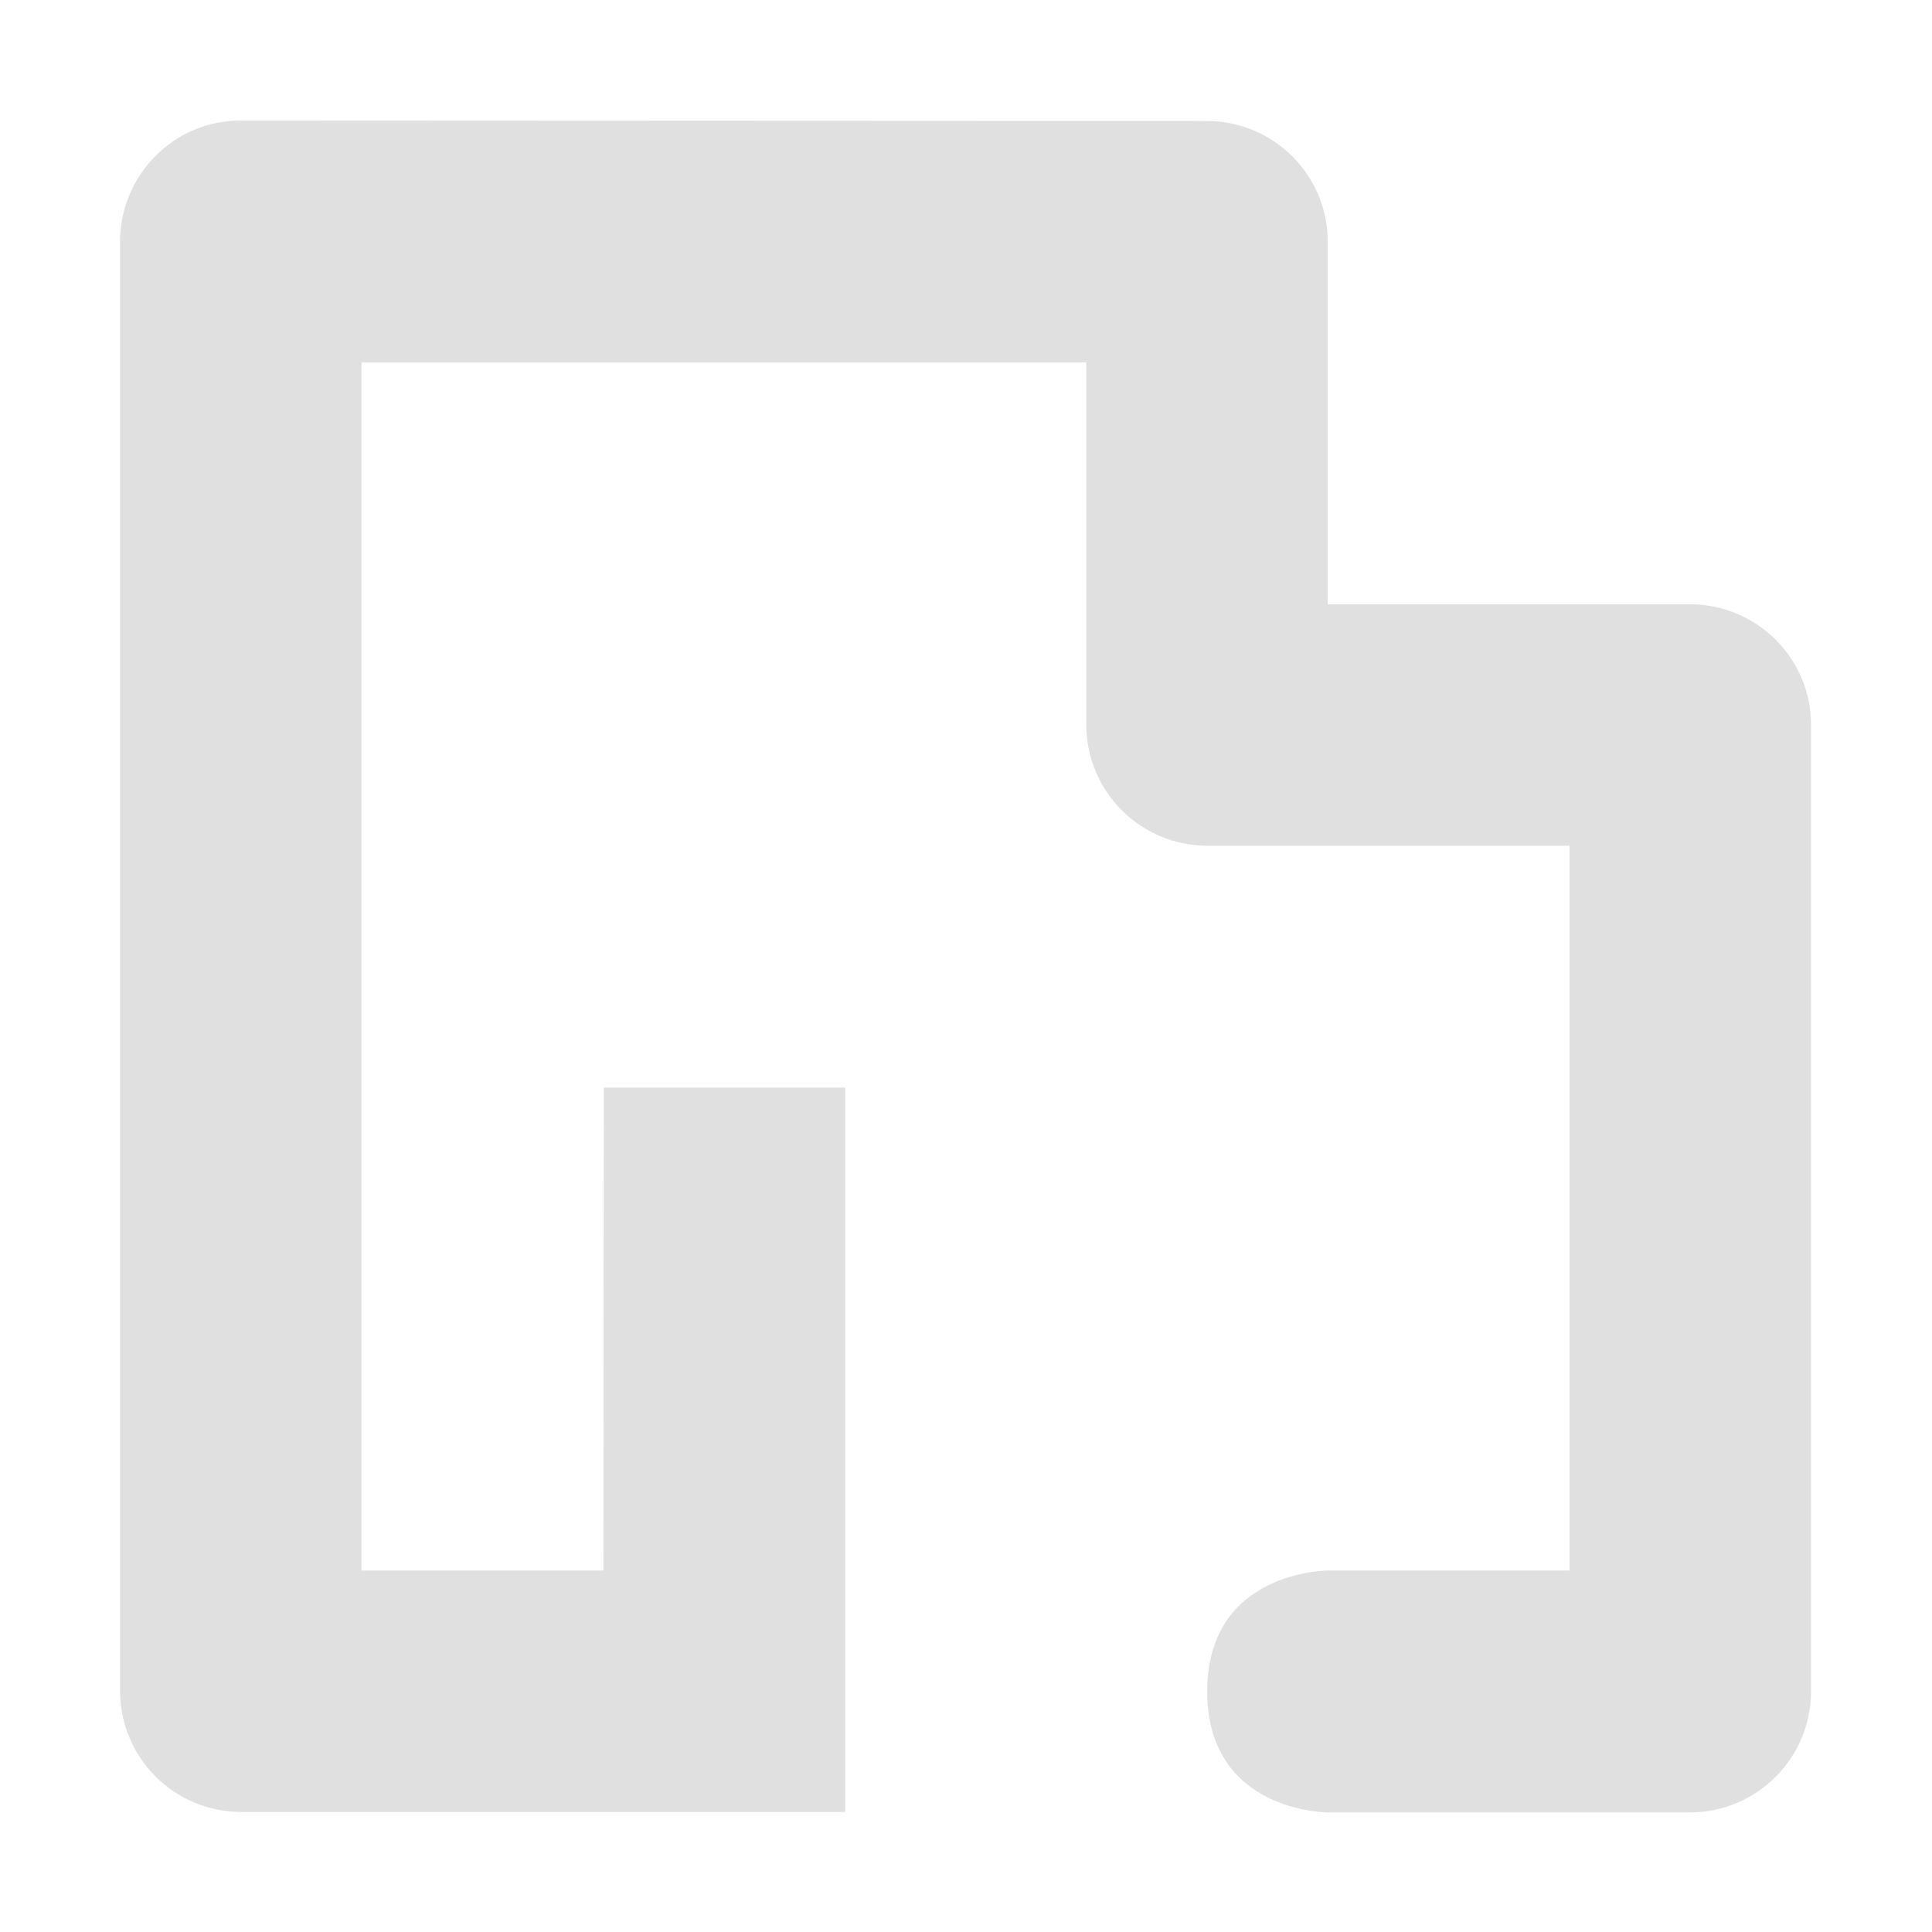
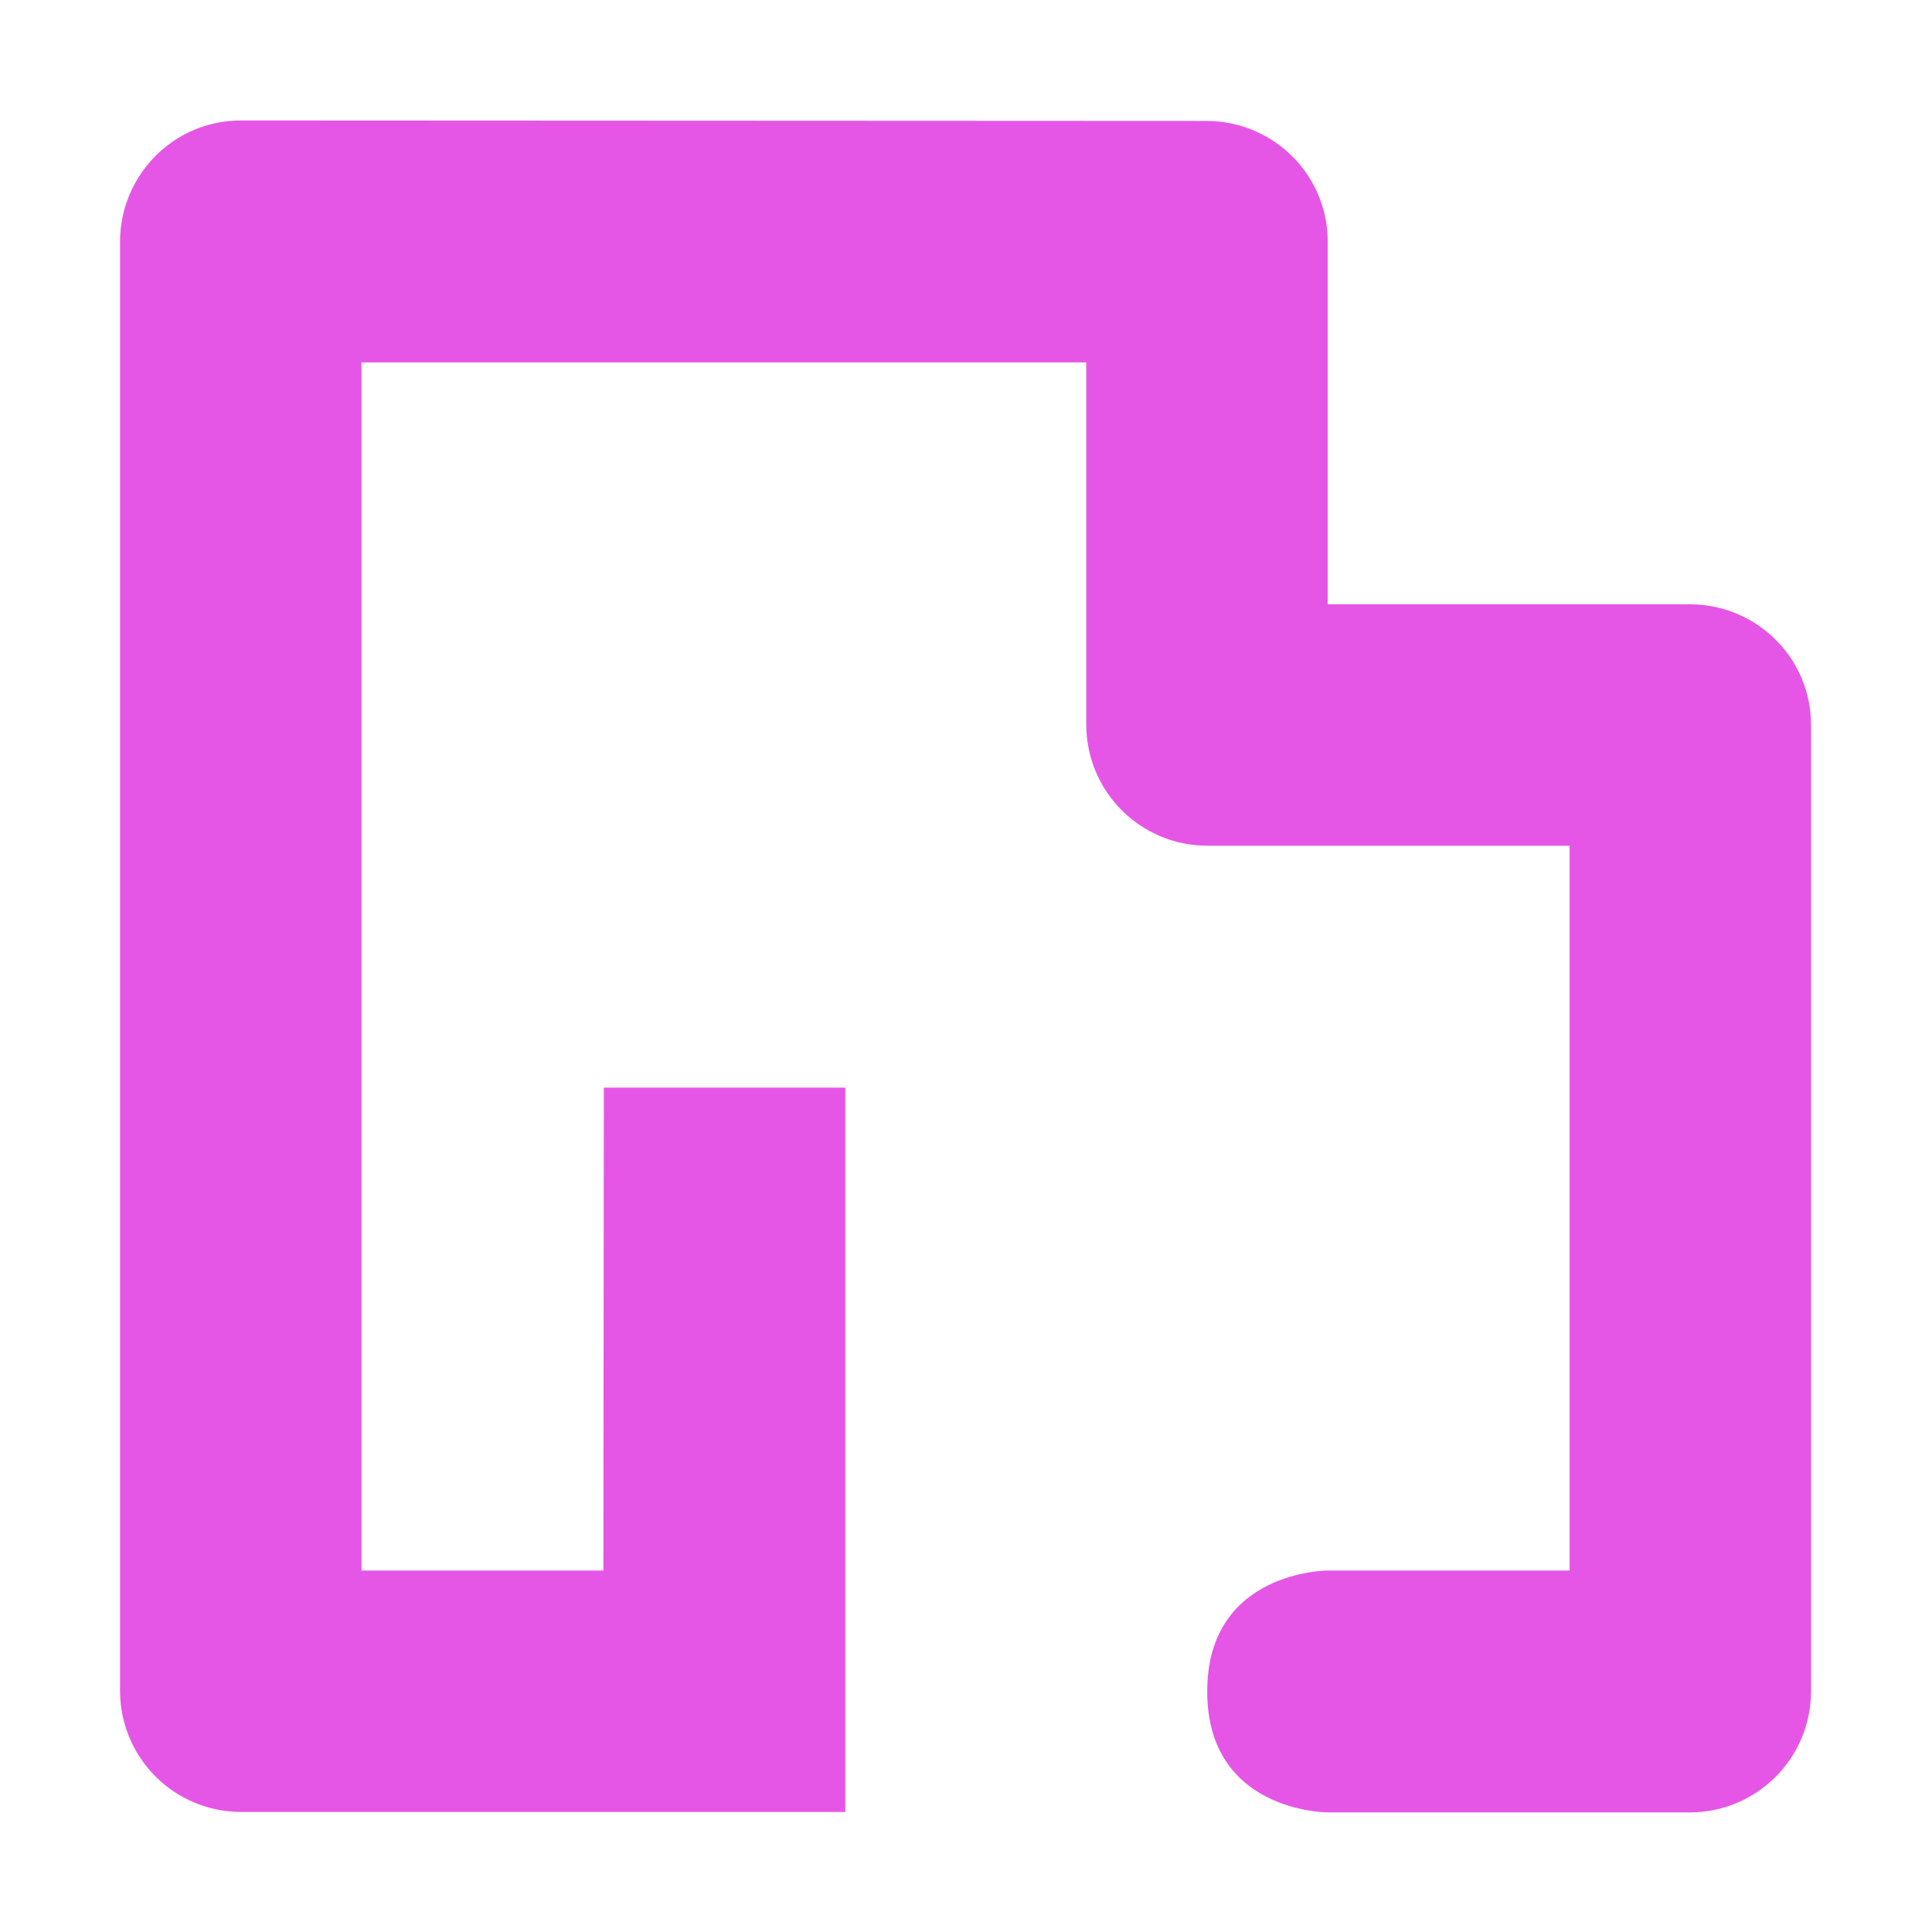
<svg xmlns="http://www.w3.org/2000/svg" height="16" viewBox="0 0 4.233 4.233" width="16">
-   <path d="m.529.264c-.147-.001-.266.119-.266.266v3.176c.001.146.119.264.266.264h.793l.53-0v-1.587h-.529l-.001 1.058h-.53v-2.647h1.588v.795c.001.146.119.264.266.264h.793v1.588h-.53s-.264 0-.264.265.264.265.264.265h.795c.145-.001.263-.118.264-.264v-2.117c.001-.146-.117-.265-.264-.266h-.795v-.793c.001-.146-.117-.265-.264-.266z" fill="#e0e0e0" stroke-linecap="square" stroke-linejoin="round" />
+   <path d="m.529.264c-.147-.001-.266.119-.266.266v3.176c.001.146.119.264.266.264h.793l.53-0v-1.587h-.529l-.001 1.058h-.53v-2.647h1.588v.795c.001.146.119.264.266.264h.793v1.588h-.53s-.264 0-.264.265.264.265.264.265h.795c.145-.001.263-.118.264-.264v-2.117c.001-.146-.117-.265-.264-.266h-.795v-.793c.001-.146-.117-.265-.264-.266z" fill="#e656e6" stroke-linecap="square" stroke-linejoin="round" />
</svg>
